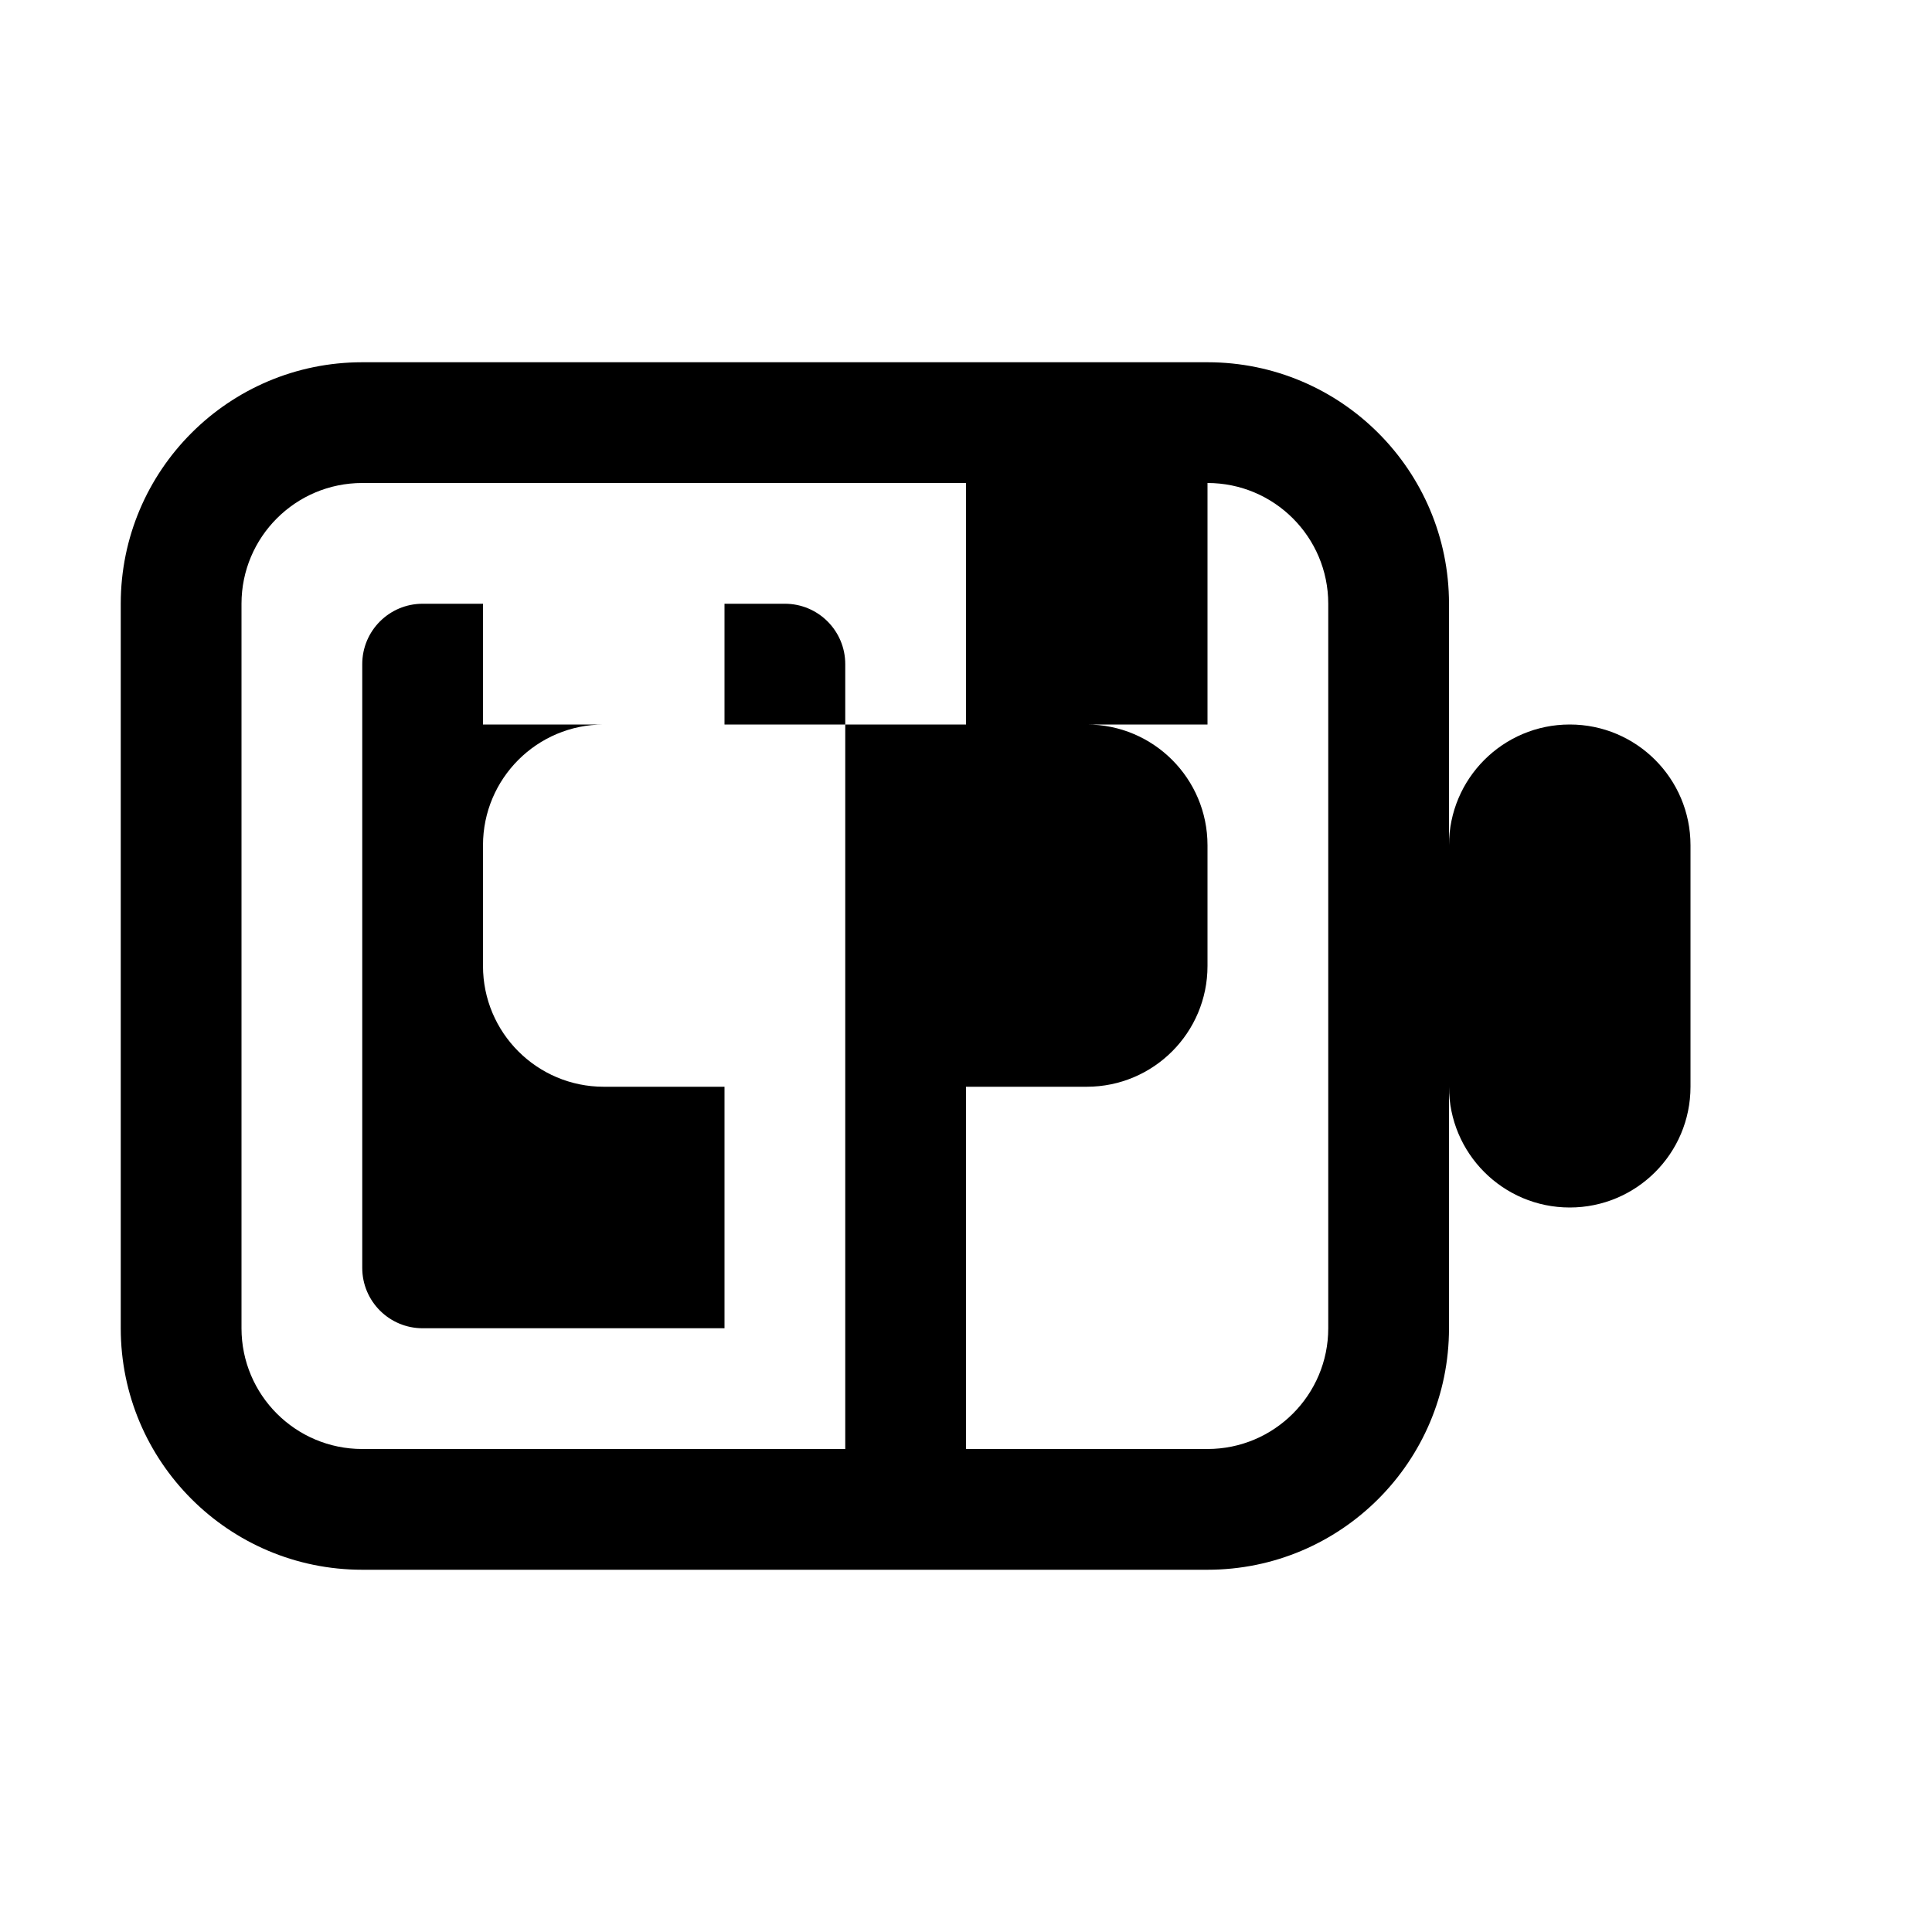
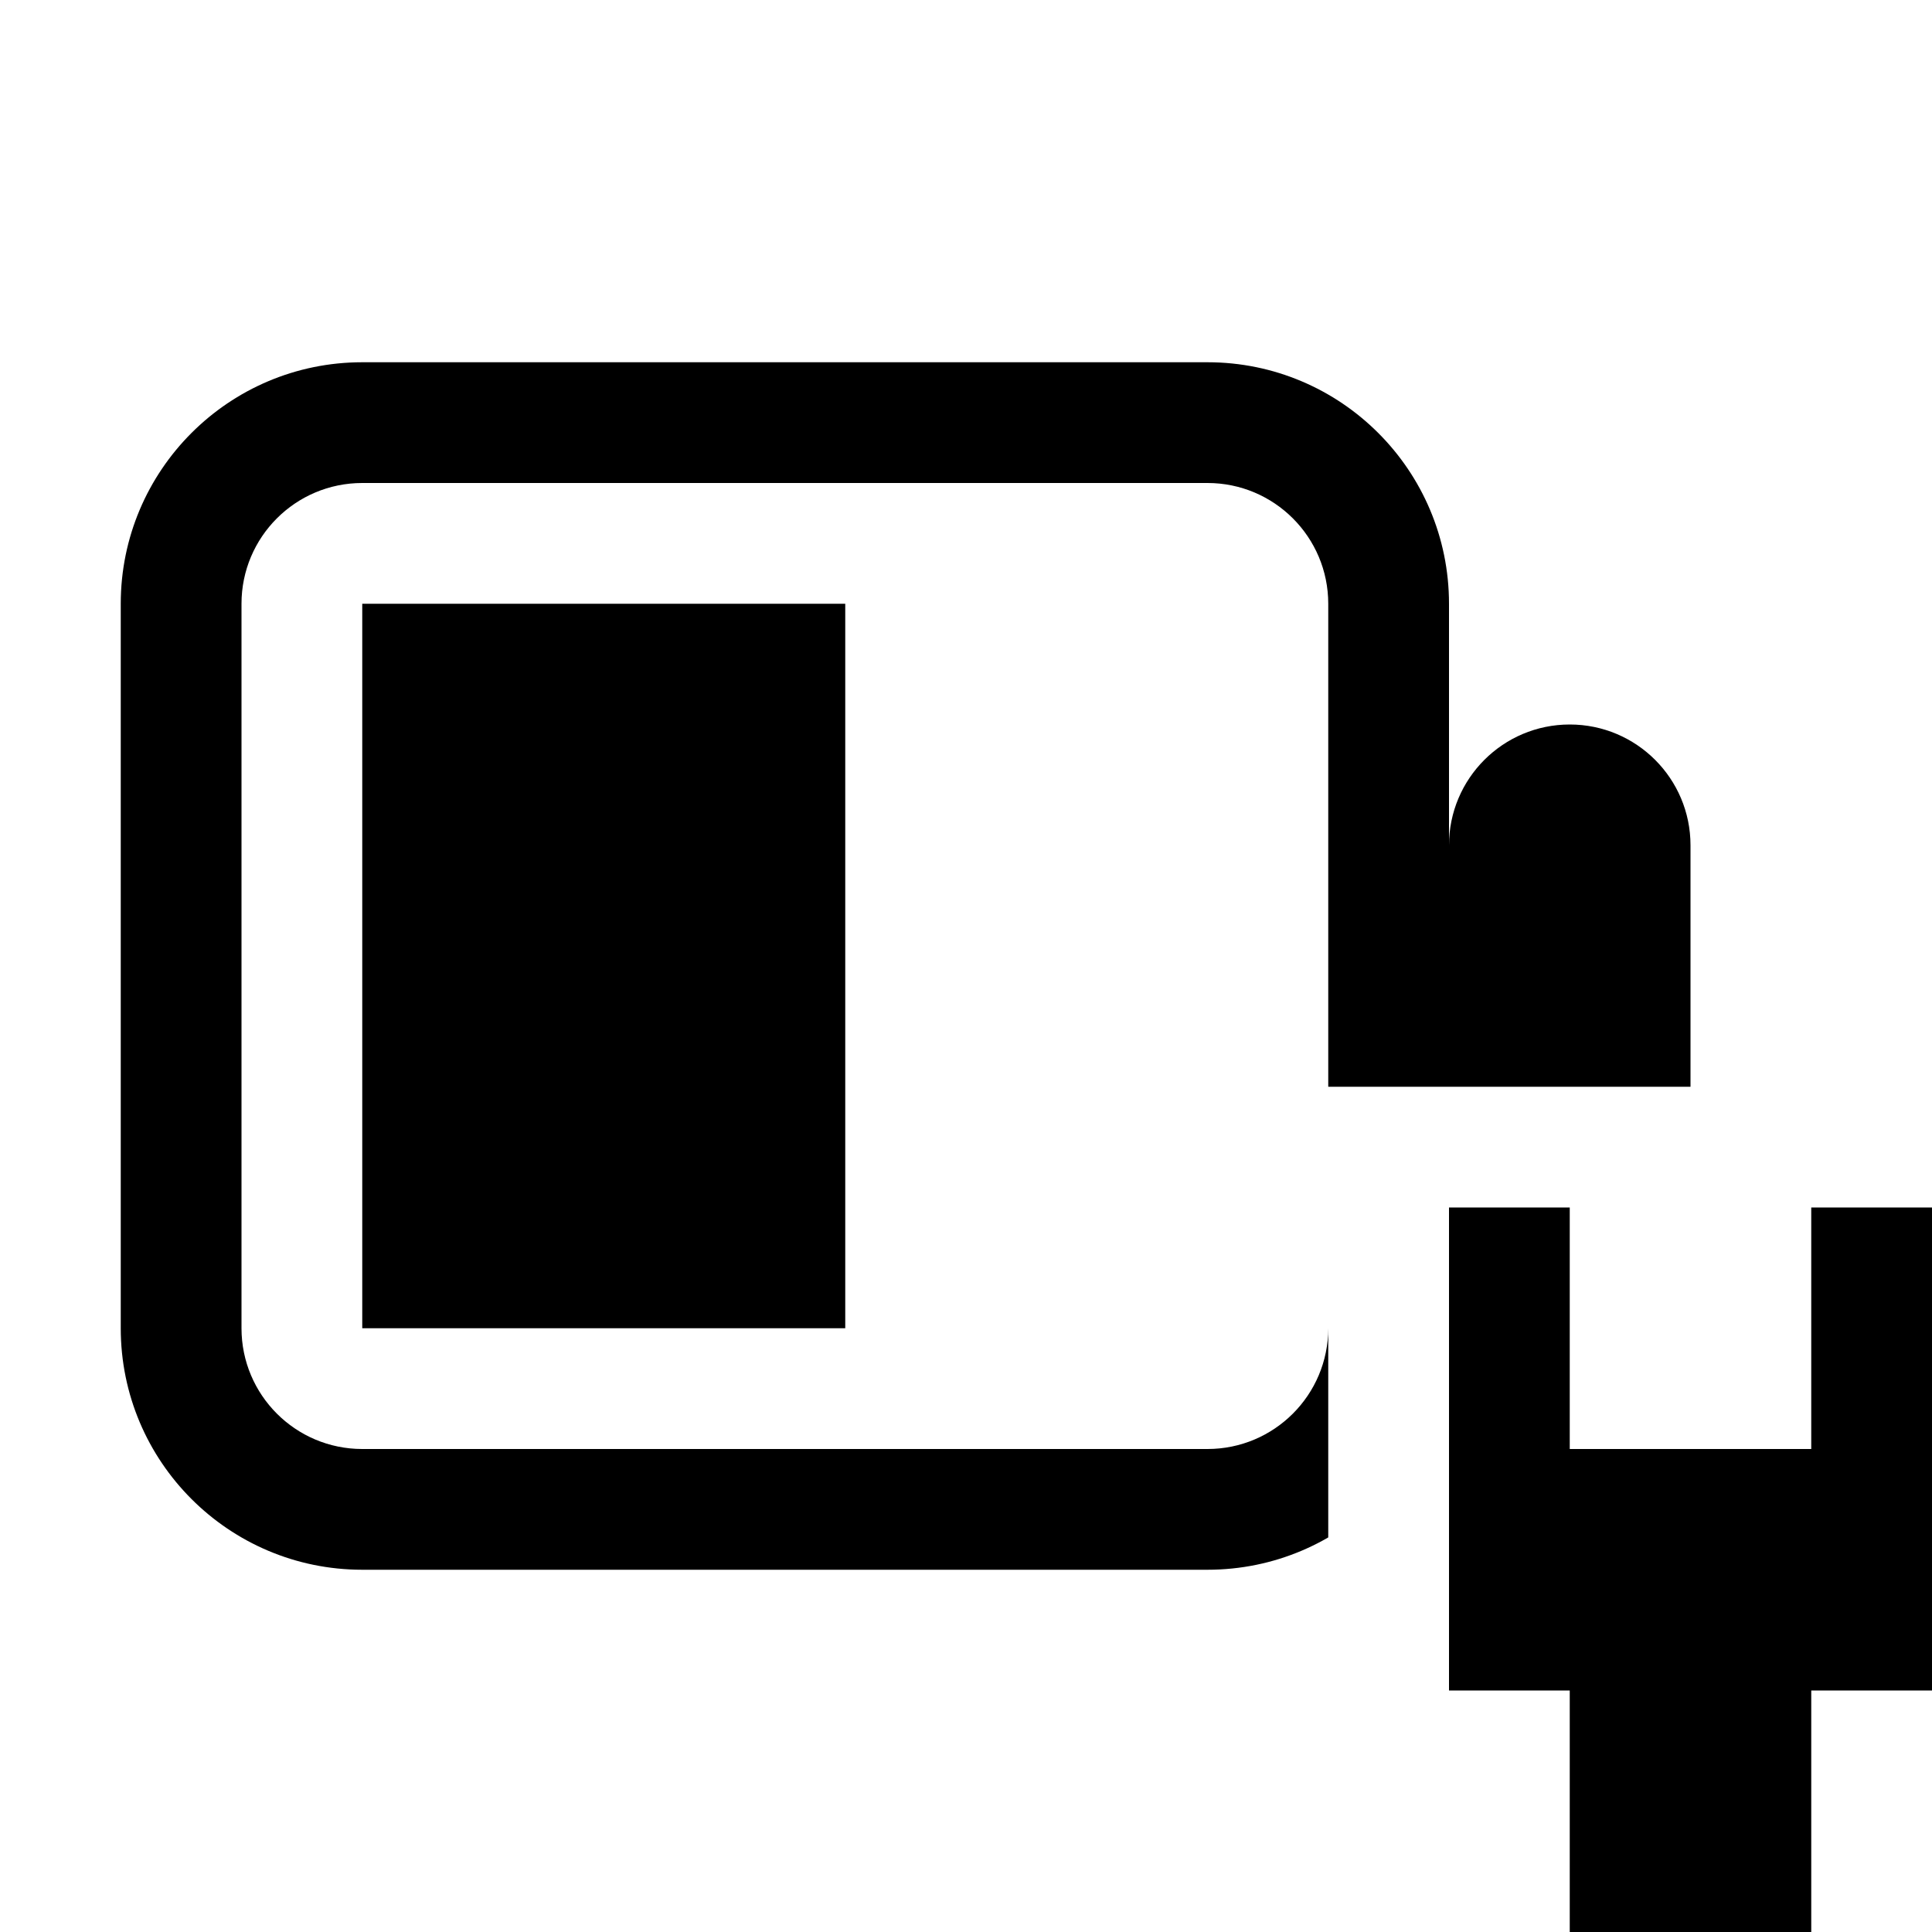
<svg xmlns="http://www.w3.org/2000/svg" width="16" height="16" viewBox="0 0 16 16">
  <defs>
-     <clipPath id="hole">
-       <path clip-rule="evenodd" fill-rule="evenodd" d="M0 0H16V16H0zM4 4h2v2h-2zM8 4h2v2h-2zM5 6h4a1 1 0 0 1 1 1v1a1 1 0 0 1 -1 1h-4a1 1 0 0 1 -1 -1v-1a1 1 0 0 1 1 -1zM6 9h2v3h-2z" />
-     </clipPath>
-     <clipPath id="empty">
-       <path d="M7 0h16v16h-16z" />
+     <clipPath id="moat">
+       <path clip-rule="evenodd" fill-rule="evenodd" d="M0 0H16V16H0zM11 9h6v1h-6zM11 10h6v1h-6zM11 11h6v1h-6zM11 12h6v1h-6zM11 13h6v1h-6zM11 14h6v1h-6zM12 15h4v1h-4zM12 16h4v1h-4z" />
    </clipPath>
  </defs>
-   <path fill-rule="evenodd" fill="#000000" d="M3 3h7a2 2 0 0 1 2 2v6a2 2 0 0 1 -2 2h-7a2 2 0 0 1 -2 -2v-6a2 2 0 0 1 2 -2zM3 4h7a1 1 0 0 1 1 1v6a1 1 0 0 1 -1 1h-7a1 1 0 0 1 -1 -1v-6a1 1 0 0 1 1 -1zM13 6h0a1 1 0 0 1 1 1v2a1 1 0 0 1 -1 1h0a1 1 0 0 1 -1 -1v-2a1 1 0 0 1 1 -1z" />
-   <g clip-path="url(#hole)">
-     <path fill="#000000" d="M3.5 5h3a0.5 0.5 0 0 1 0.5 0.5v5a0.5 0.5 0 0 1 -0.5 0.5h-3a0.5 0.5 0 0 1 -0.5 -0.5v-5a0.5 0.5 0 0 1 0.5 -0.5z" />
+   <g clip-path="url(#moat)">
+     <path fill-rule="evenodd" fill="#000000" d="M3 3h7a2 2 0 0 1 2 2v6a2 2 0 0 1 -2 2h-7a2 2 0 0 1 -2 -2v-6a2 2 0 0 1 2 -2zM3 4h7a1 1 0 0 1 1 1v6a1 1 0 0 1 -1 1h-7a1 1 0 0 1 -1 -1v-6a1 1 0 0 1 1 -1zM13 6h0a1 1 0 0 1 1 1v2a1 1 0 0 1 -1 1h0a1 1 0 0 1 -1 -1v-2a1 1 0 0 1 1 -1z" />
+     <path fill="#000000" d="M3 5h4v6h-4z" />
  </g>
-   <g clip-path="url(#empty)">
-     <path fill="#000000" d="M4 4h2v2h-2zM8 4h2v2h-2zM5 6h4a1 1 0 0 1 1 1v1a1 1 0 0 1 -1 1h-4a1 1 0 0 1 -1 -1v-1a1 1 0 0 1 1 -1zM6 9h2v3h-2z" />
-   </g>
+   <path fill="#000000" d="M12 10h1v1h-1zM15 10h1v1h-1zM12 11h1v1h-1zM15 11h1v1h-1zM12 12h4v1h-4zM12 13h4v1h-4zM13 14h2v1h-2zM13 15h2v1h-2z" />
</svg>
